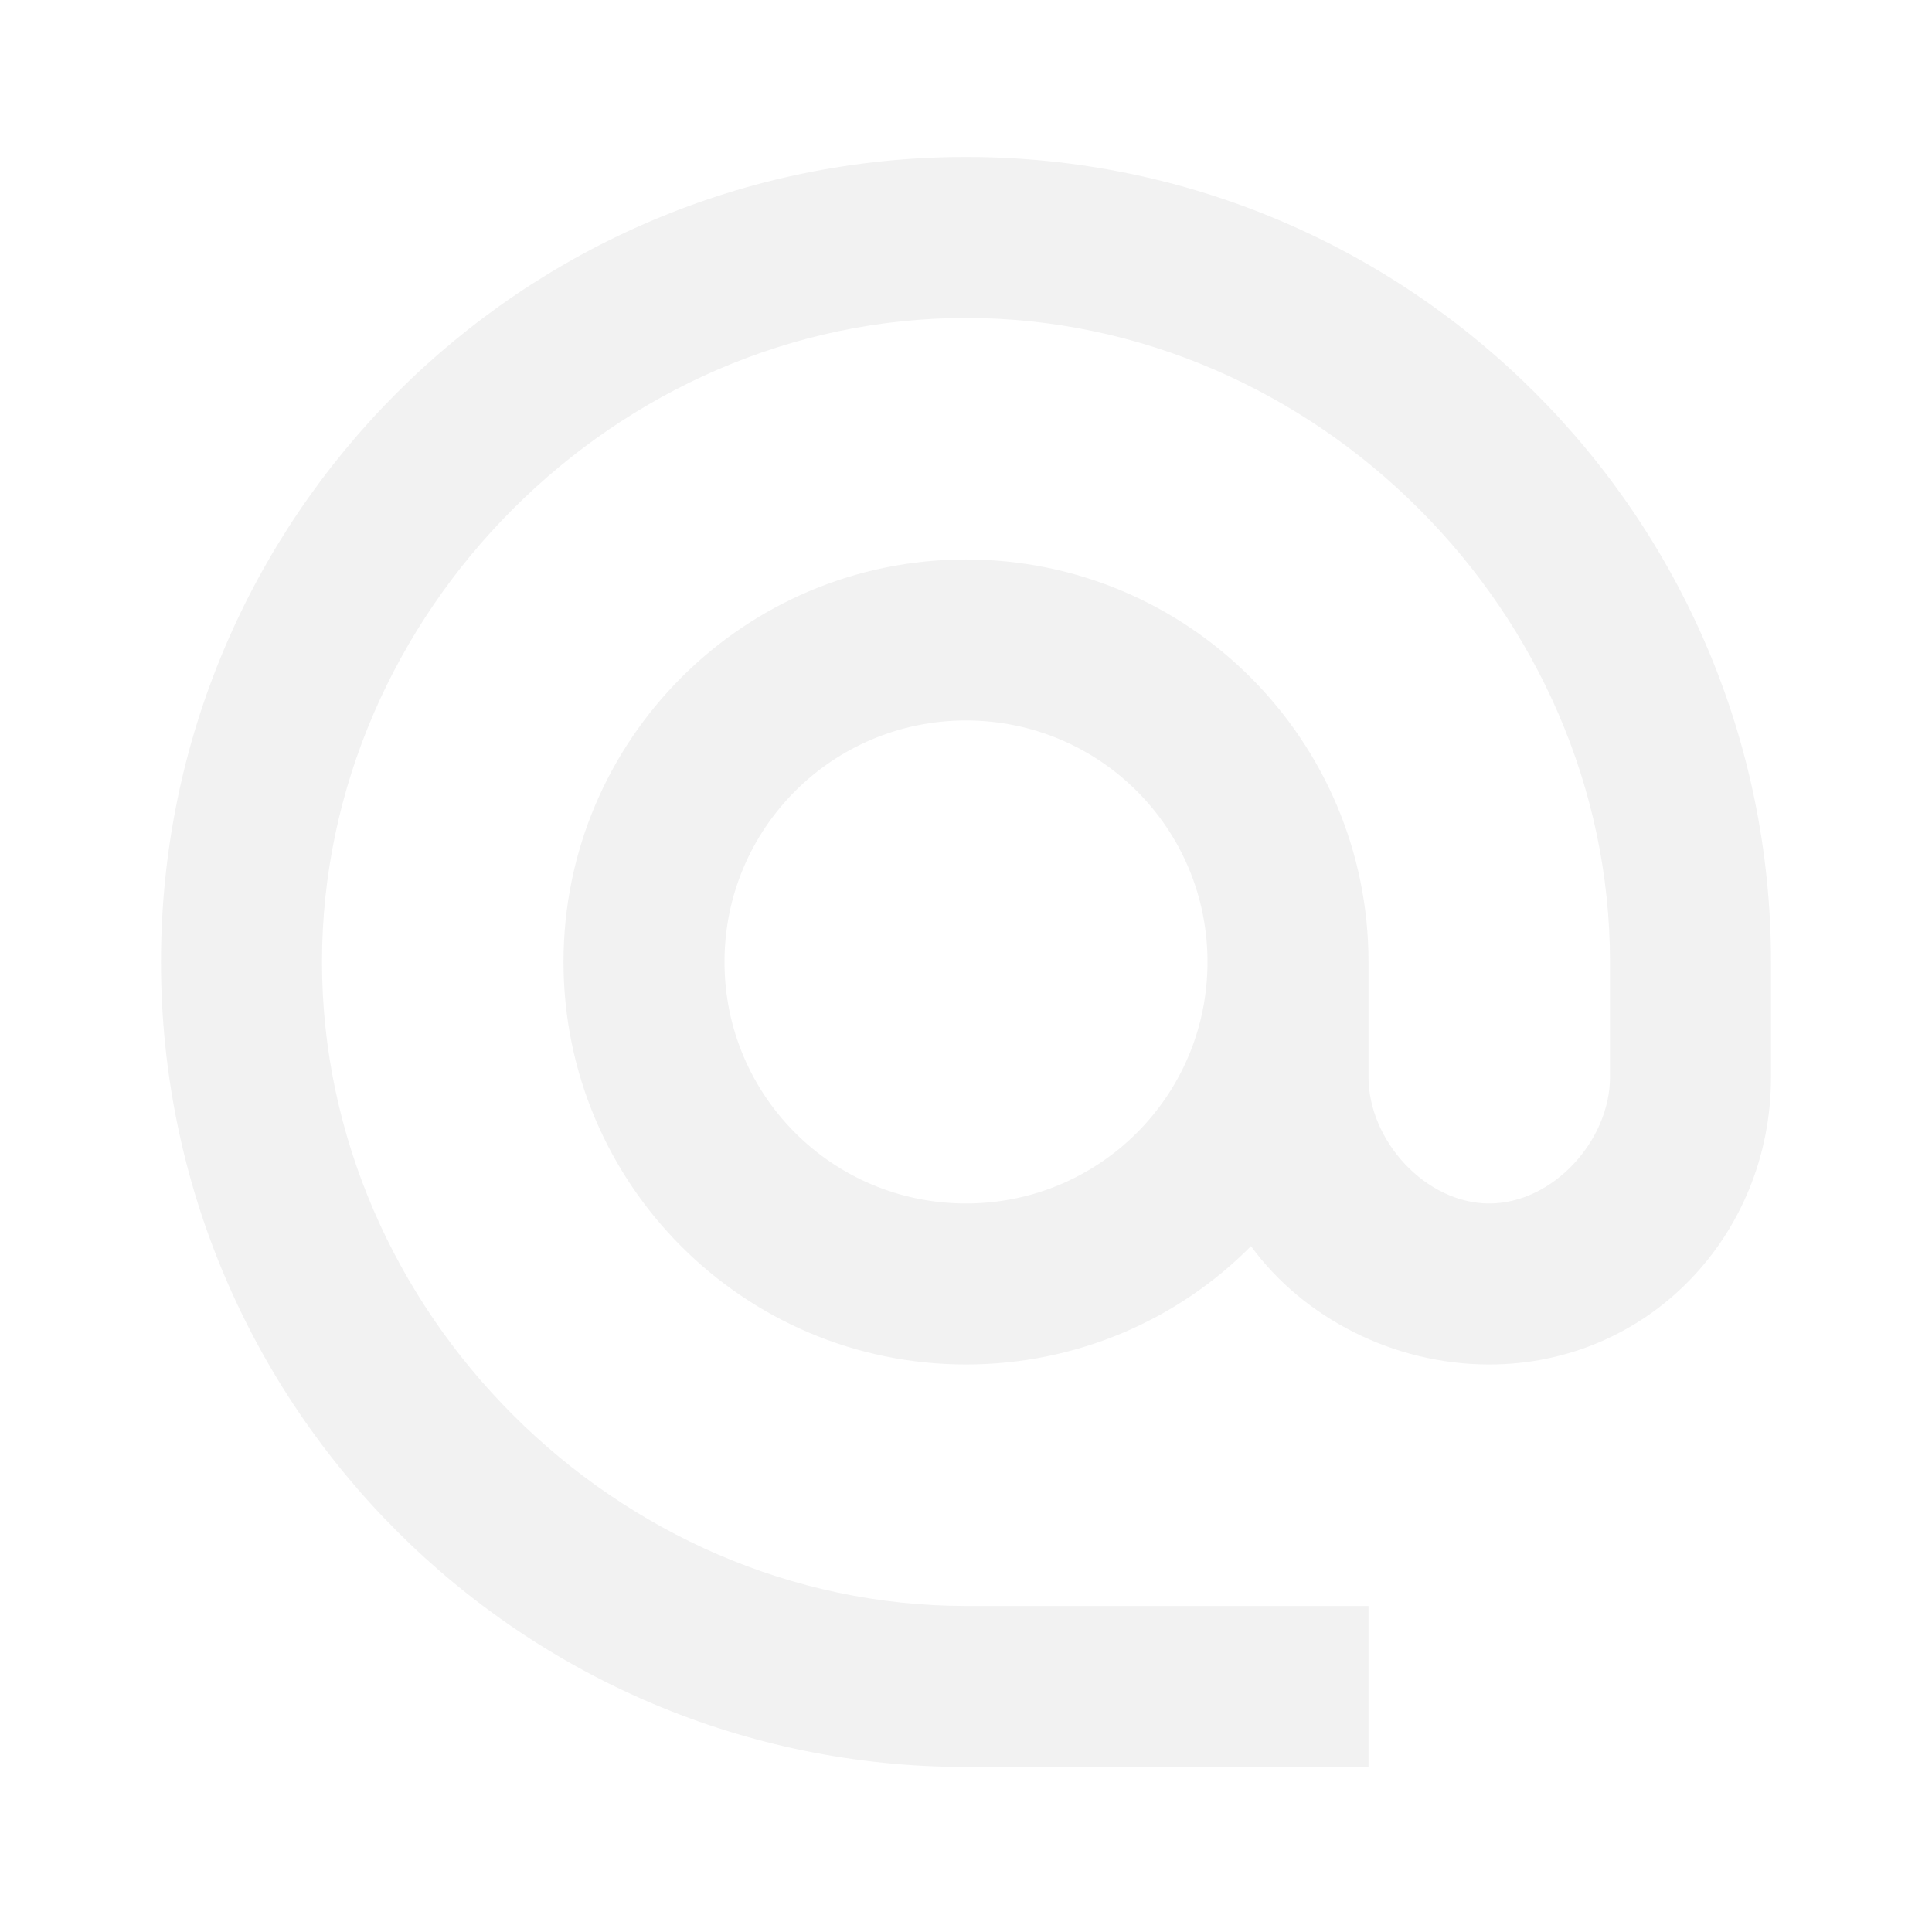
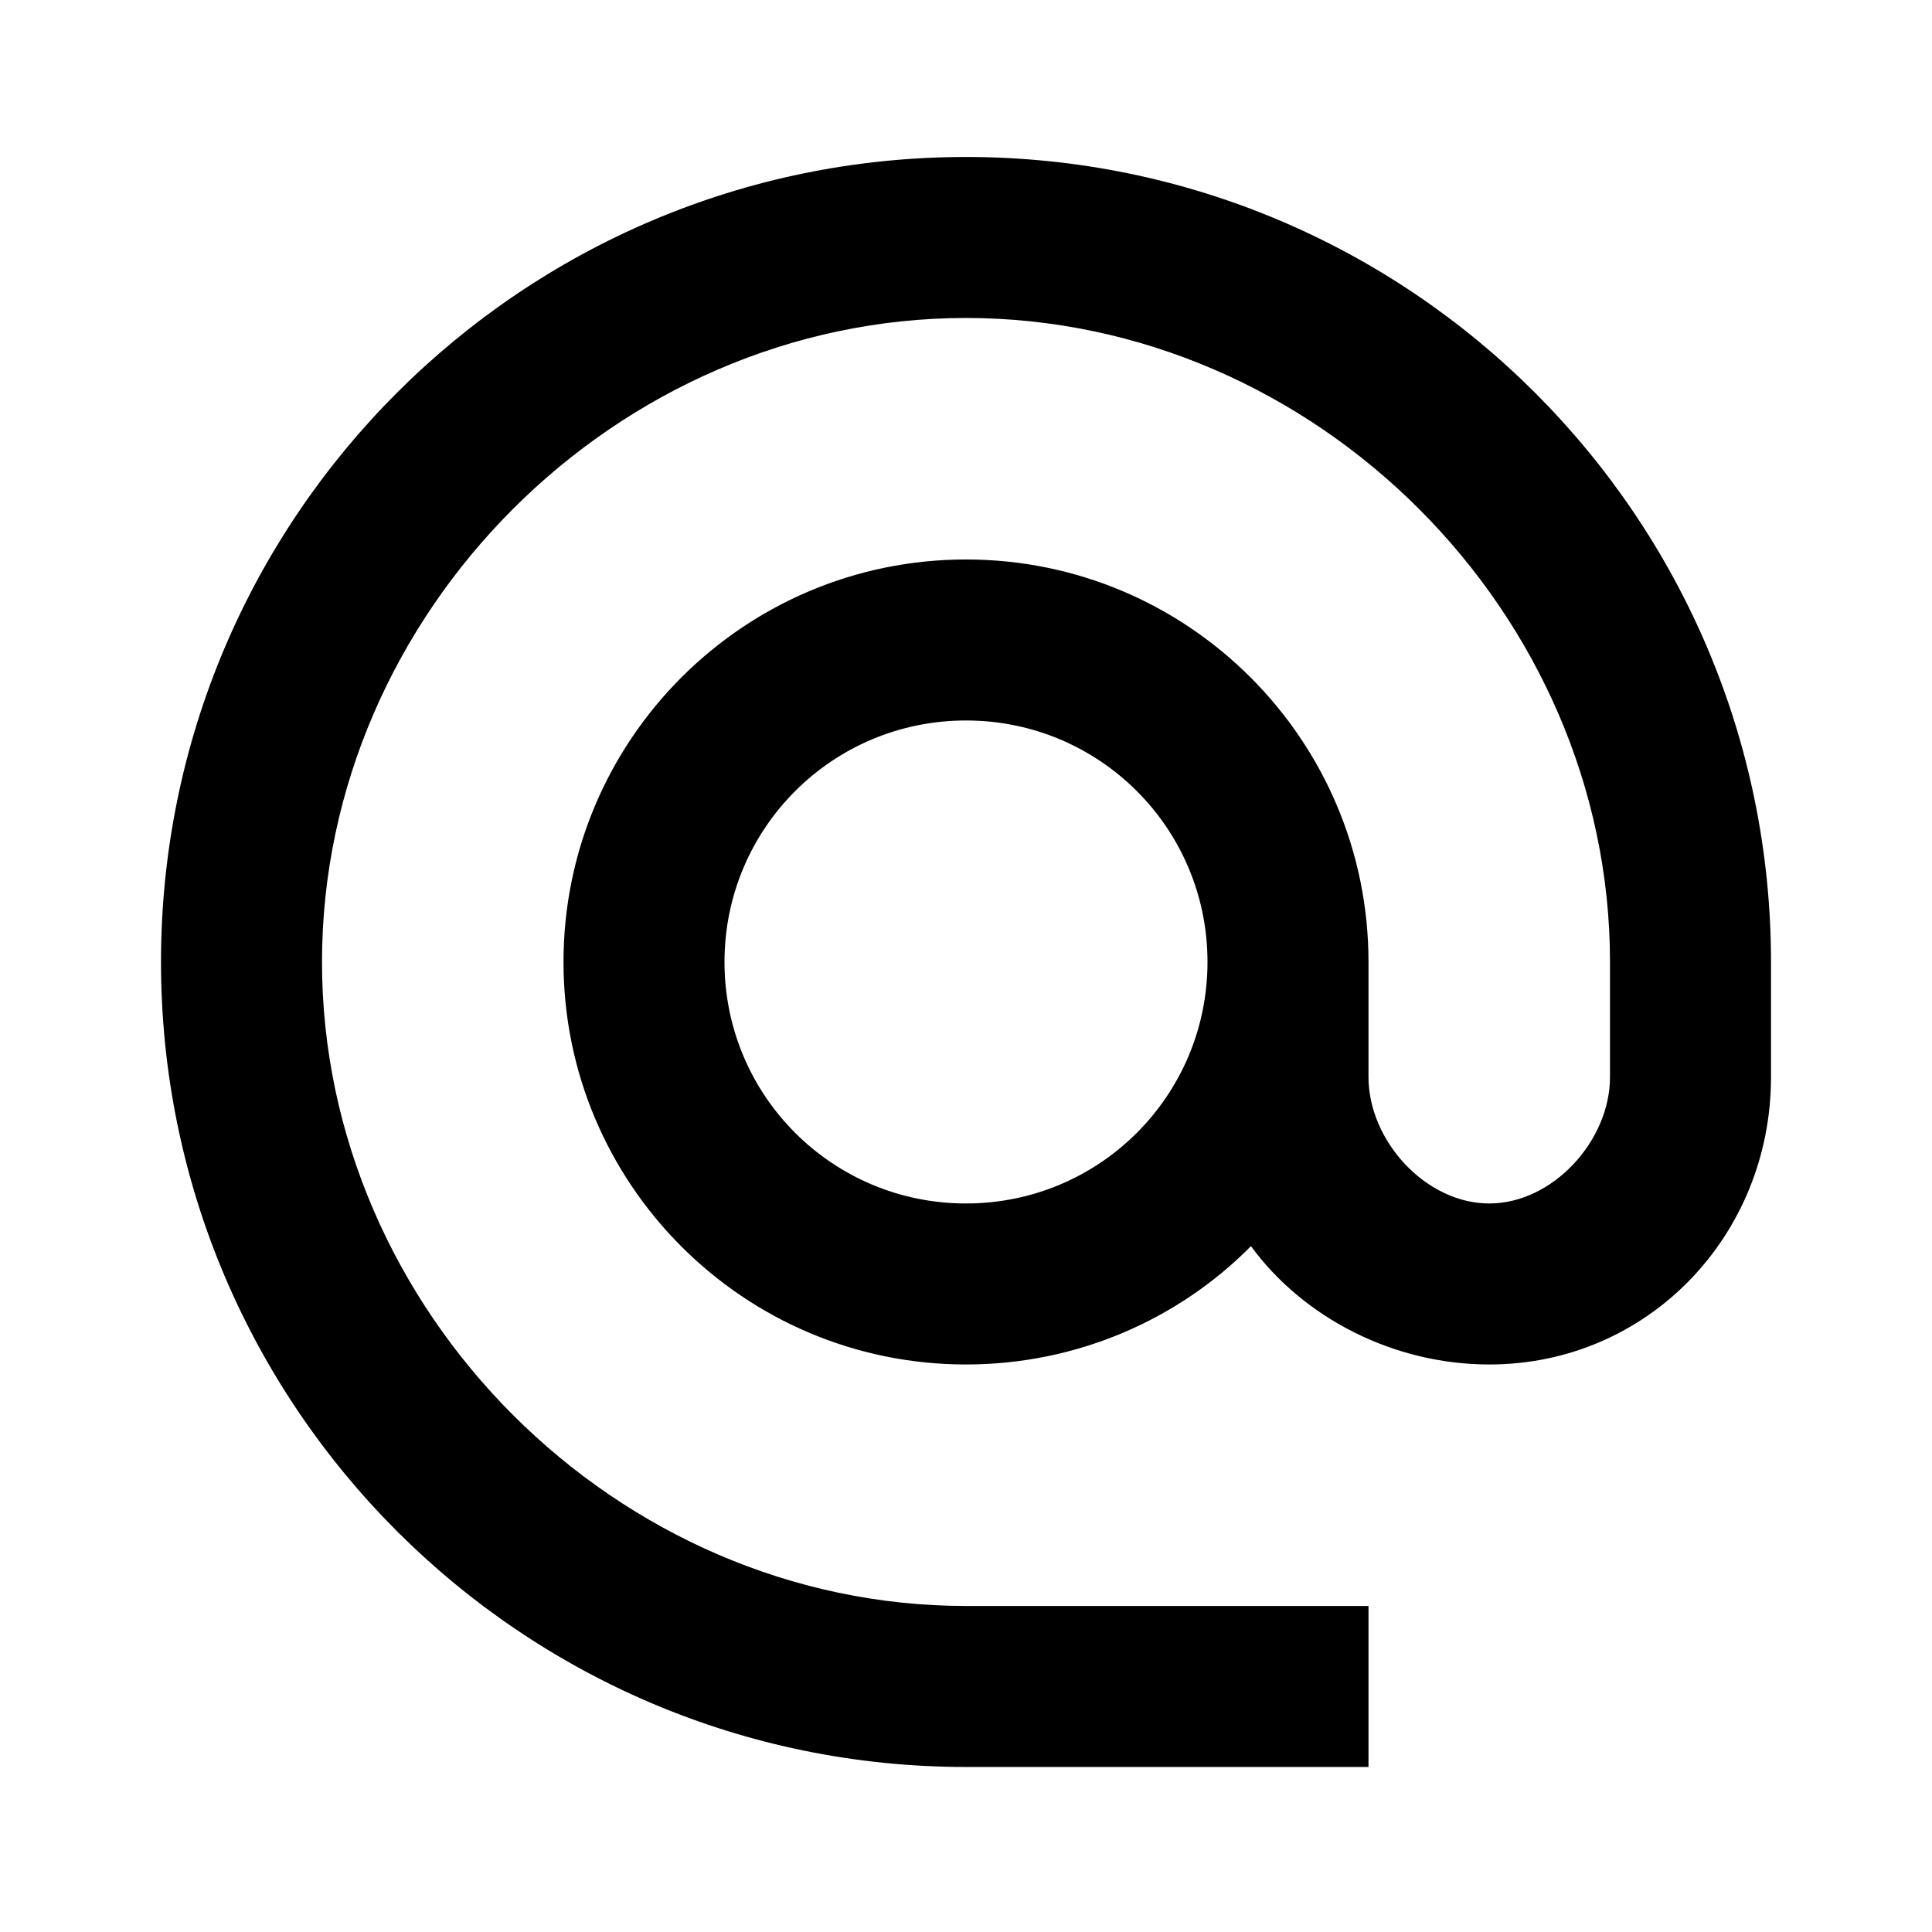
- <svg xmlns="http://www.w3.org/2000/svg" height="24px" viewBox="0 0 24 24" width="24px" fill="#f2f2f2">
+ <svg xmlns="http://www.w3.org/2000/svg" height="24px" viewBox="0 0 24 24" width="24px" fill="#000000">
  <path d="M0 0h24v24H0V0z" fill="none" />
  <path d="M12 1.95c-5.52 0-10 4.48-10 10s4.48 10 10 10h5v-2h-5c-4.34 0-8-3.66-8-8s3.66-8 8-8 8 3.66 8 8v1.43c0 .79-.71 1.57-1.5 1.57s-1.5-.78-1.5-1.57v-1.43c0-2.76-2.24-5-5-5s-5 2.24-5 5 2.24 5 5 5c1.38 0 2.64-.56 3.54-1.47.65.89 1.77 1.47 2.96 1.47 1.97 0 3.5-1.6 3.5-3.57v-1.43c0-5.52-4.48-10-10-10zm0 13c-1.66 0-3-1.34-3-3s1.34-3 3-3 3 1.34 3 3-1.34 3-3 3z" />
</svg>
